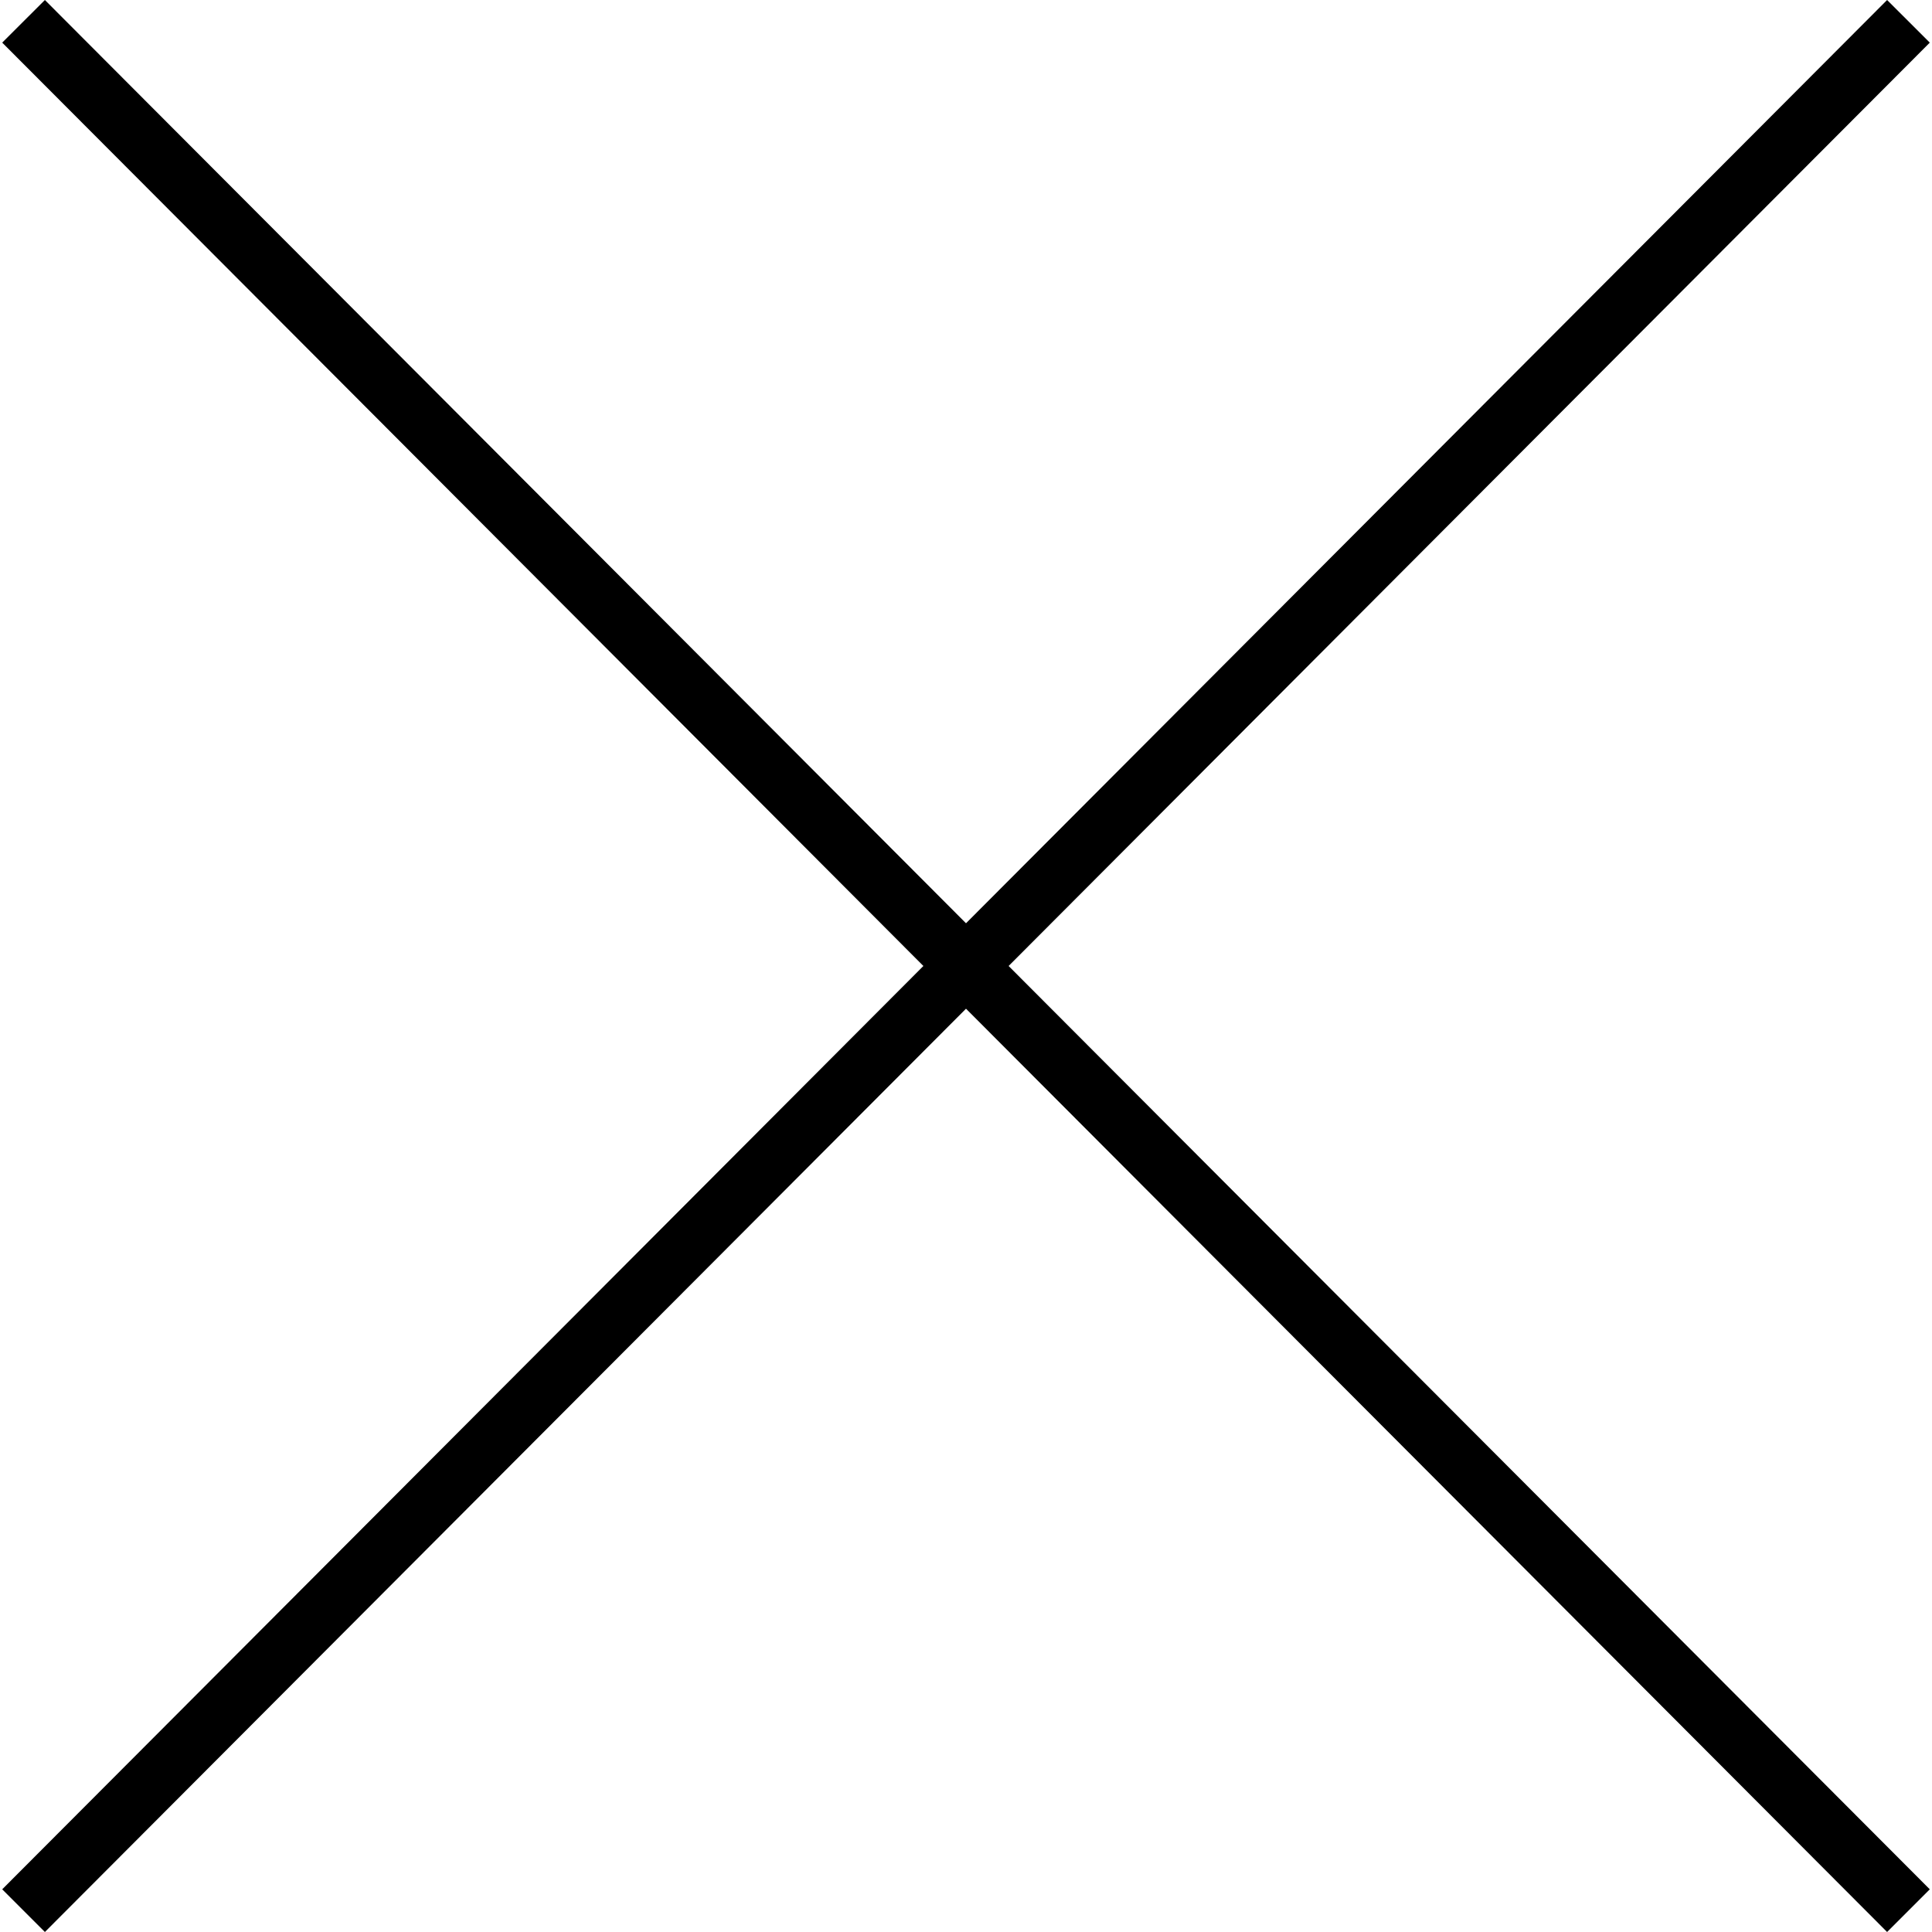
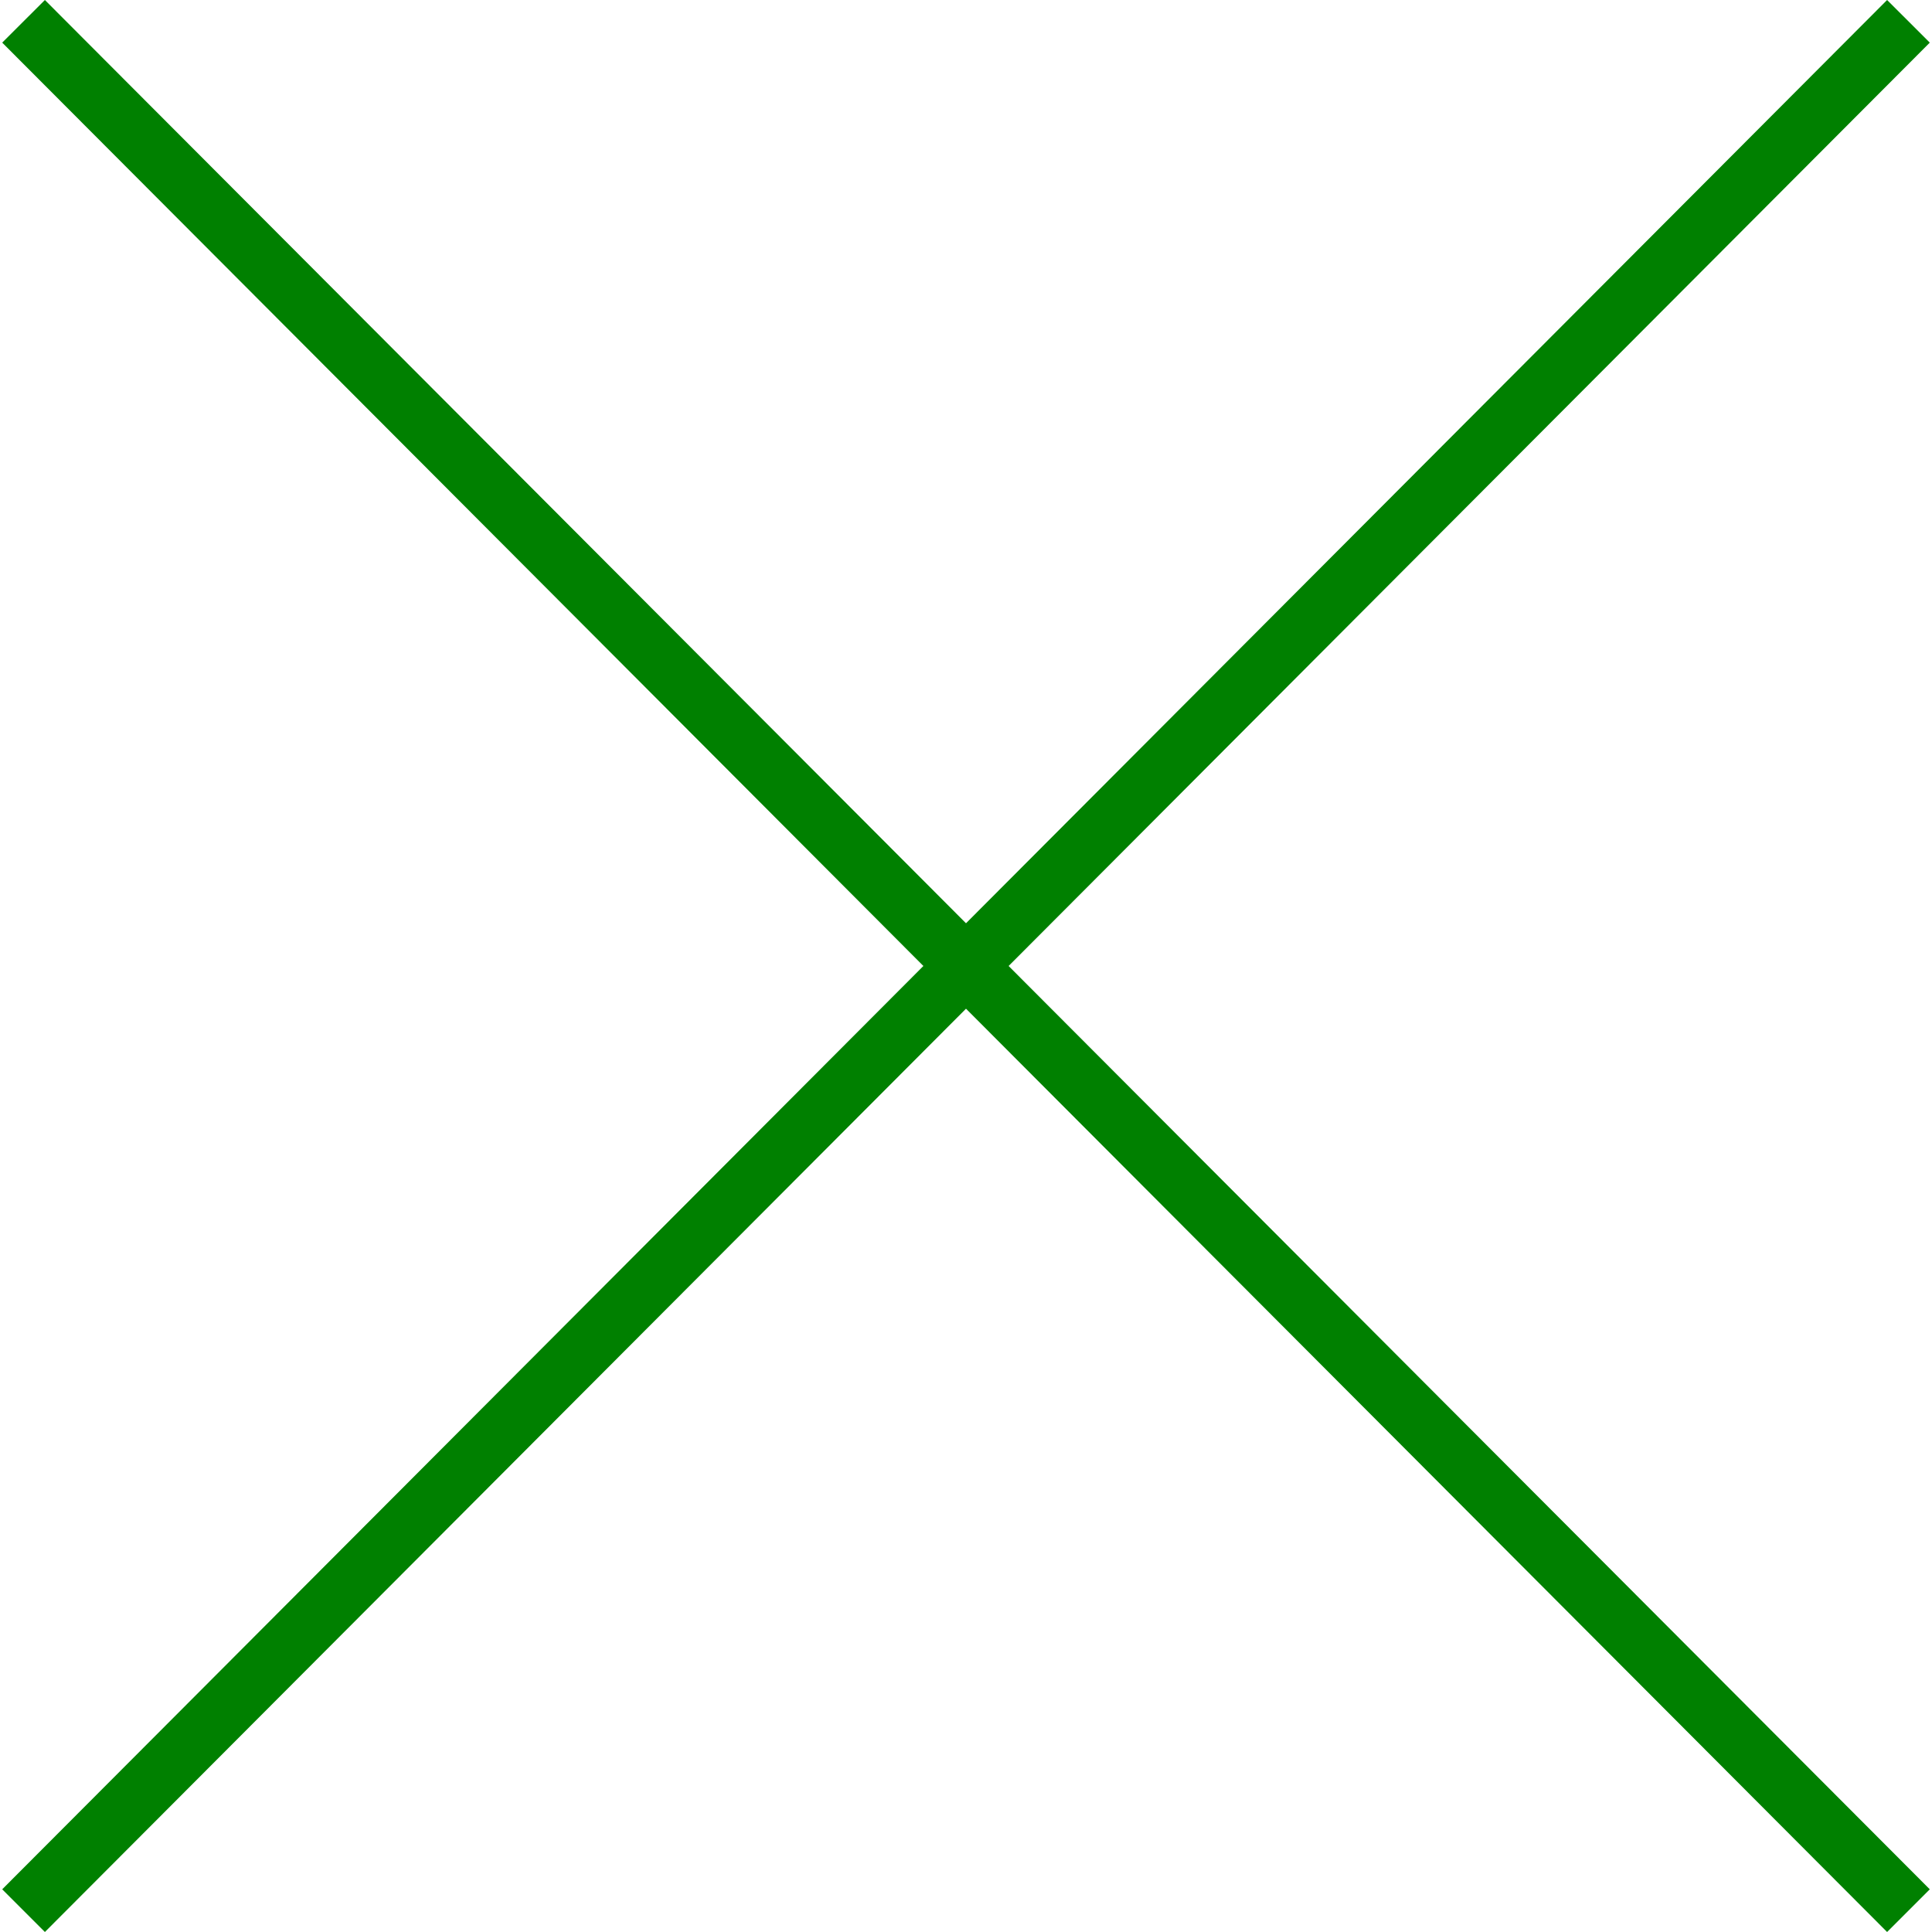
- <svg xmlns="http://www.w3.org/2000/svg" version="1.1" id="Capa_1" x="0px" y="0px" viewBox="0 0 490 490" style="enable-background:new 0 0 490 490;" xml:space="preserve">
+ <svg xmlns="http://www.w3.org/2000/svg" version="1.1" id="Capa_1" x="0px" y="0px" viewBox="0 0 490 490" style="enable-background:new 0 0 490 490;" xml:space="preserve" fill="green">
  <polygon points="11.387,490 245,255.832 478.613,490 489.439,479.174 255.809,244.996 489.439,10.811 478.613,0 245,234.161  11.387,0 0.561,10.811 234.191,244.996 0.561,479.174 " />
  <g>
</g>
</svg>
